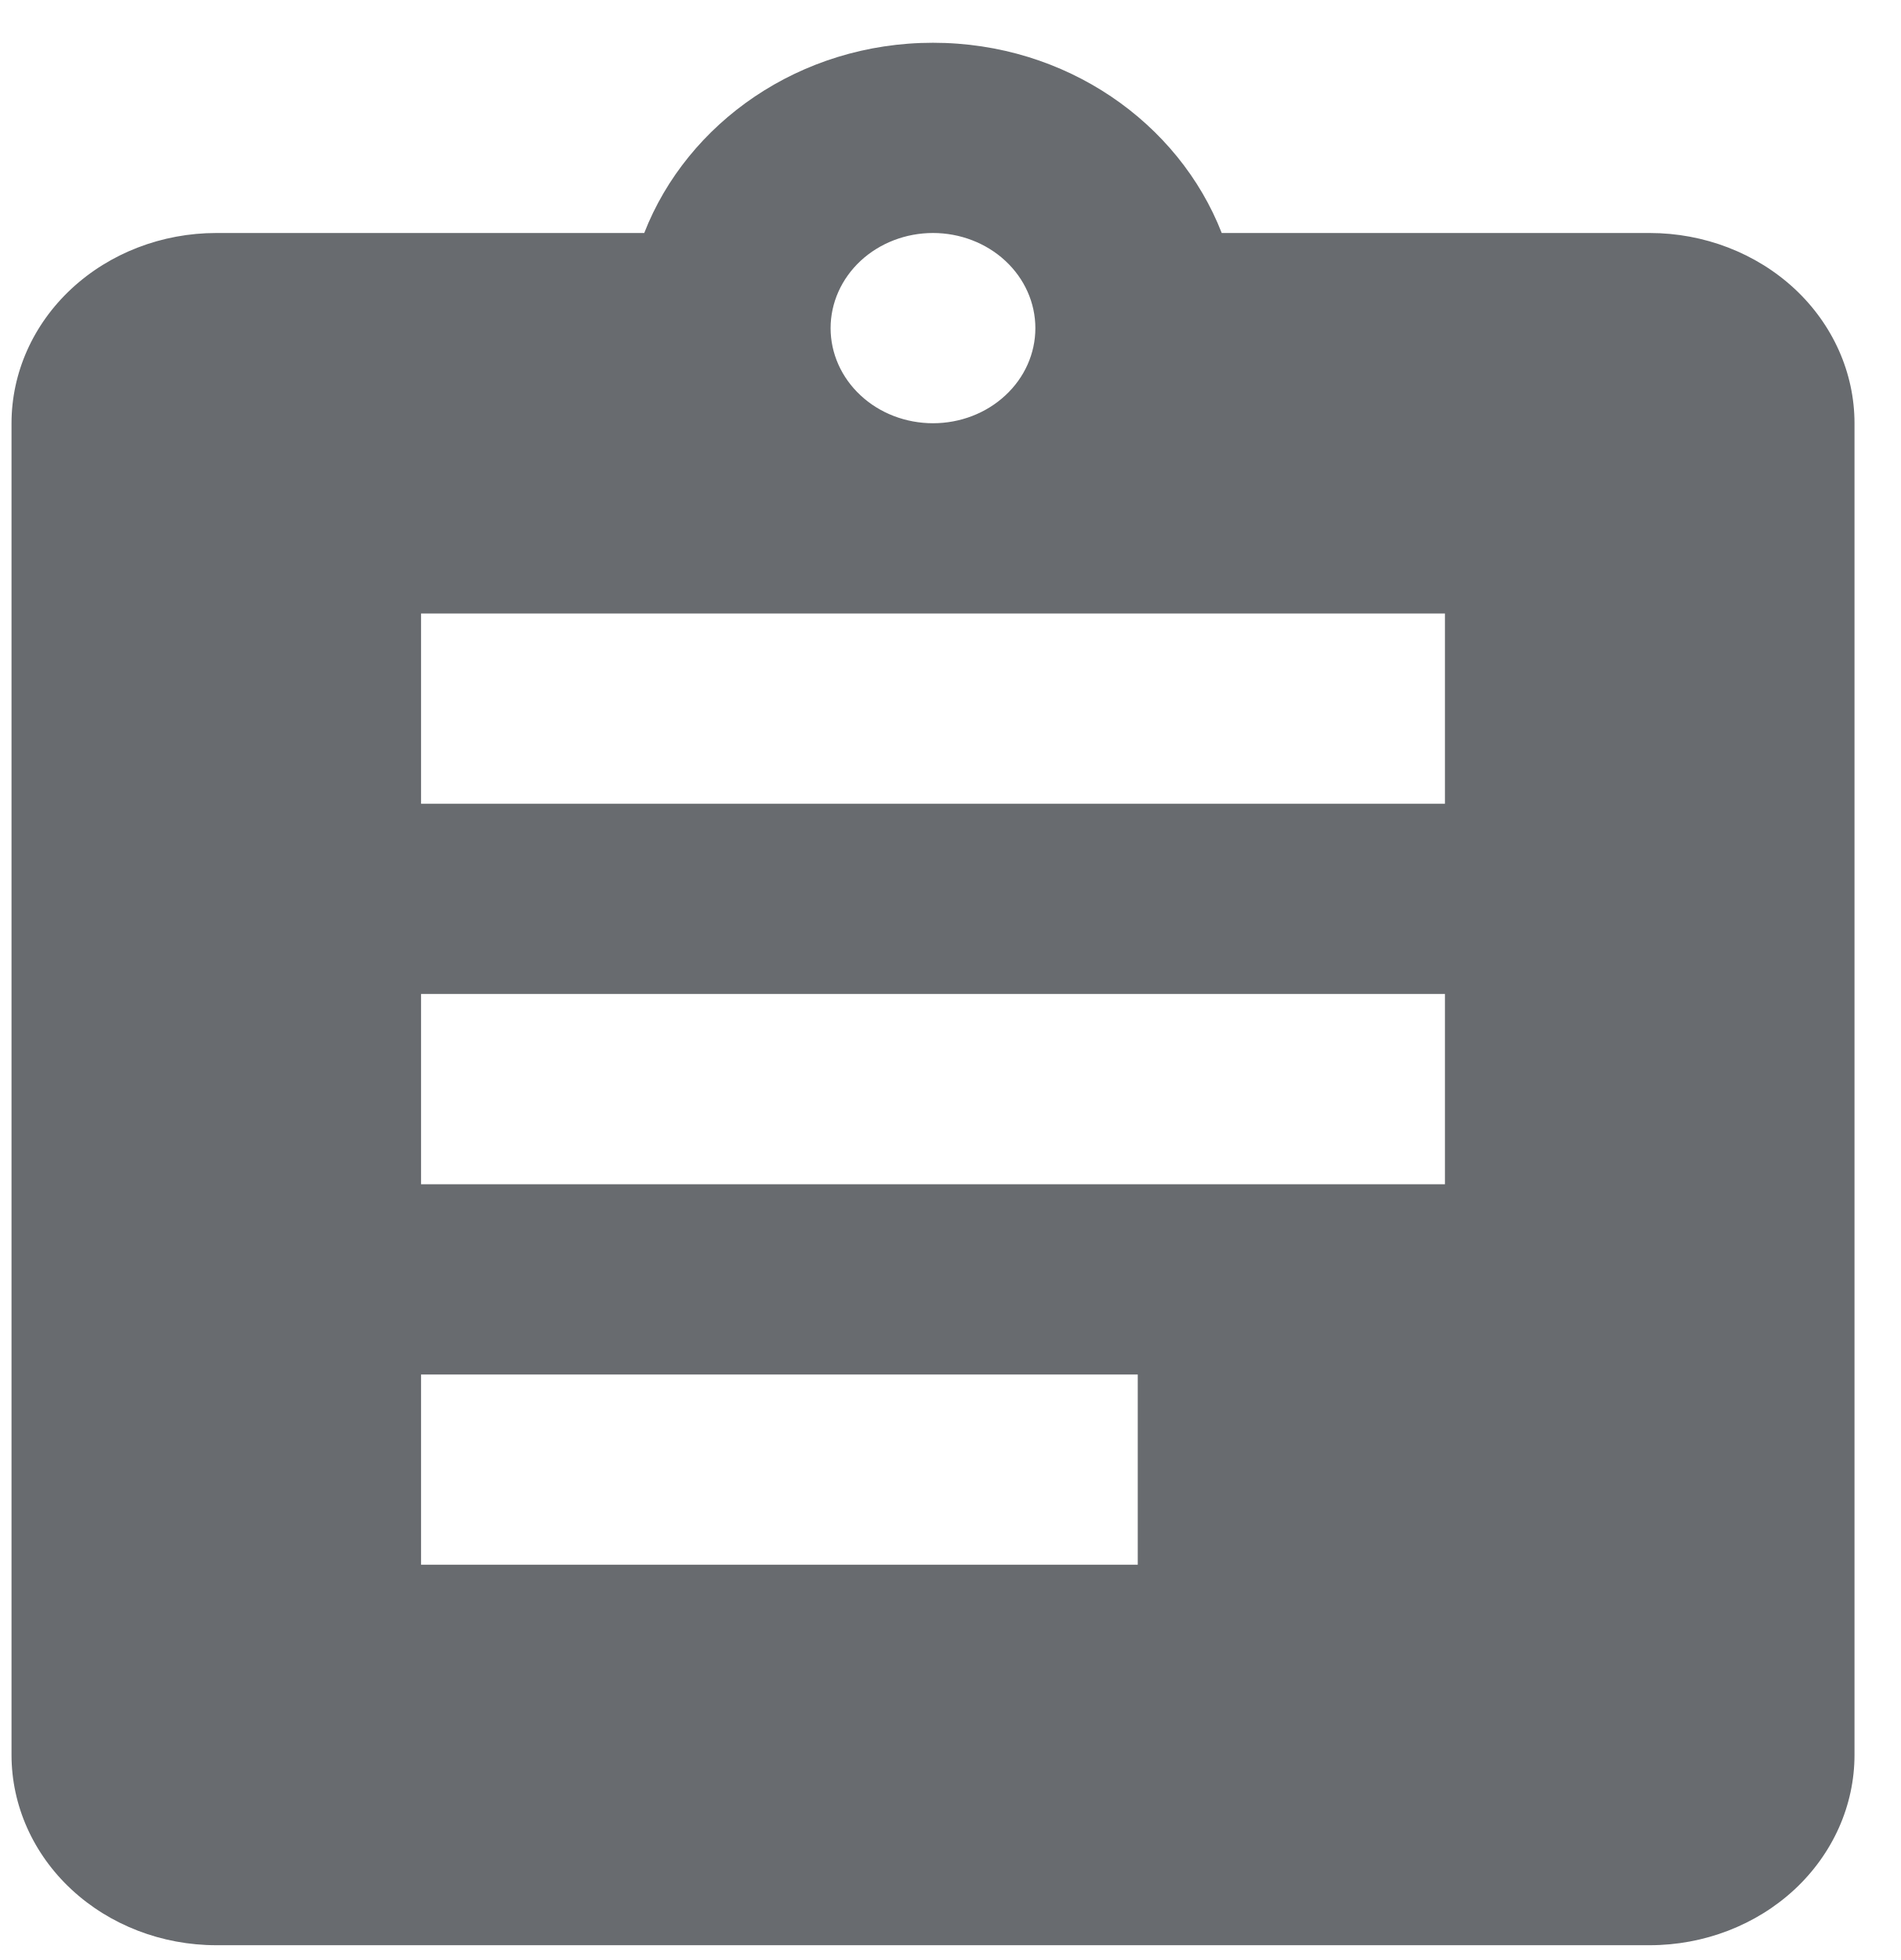
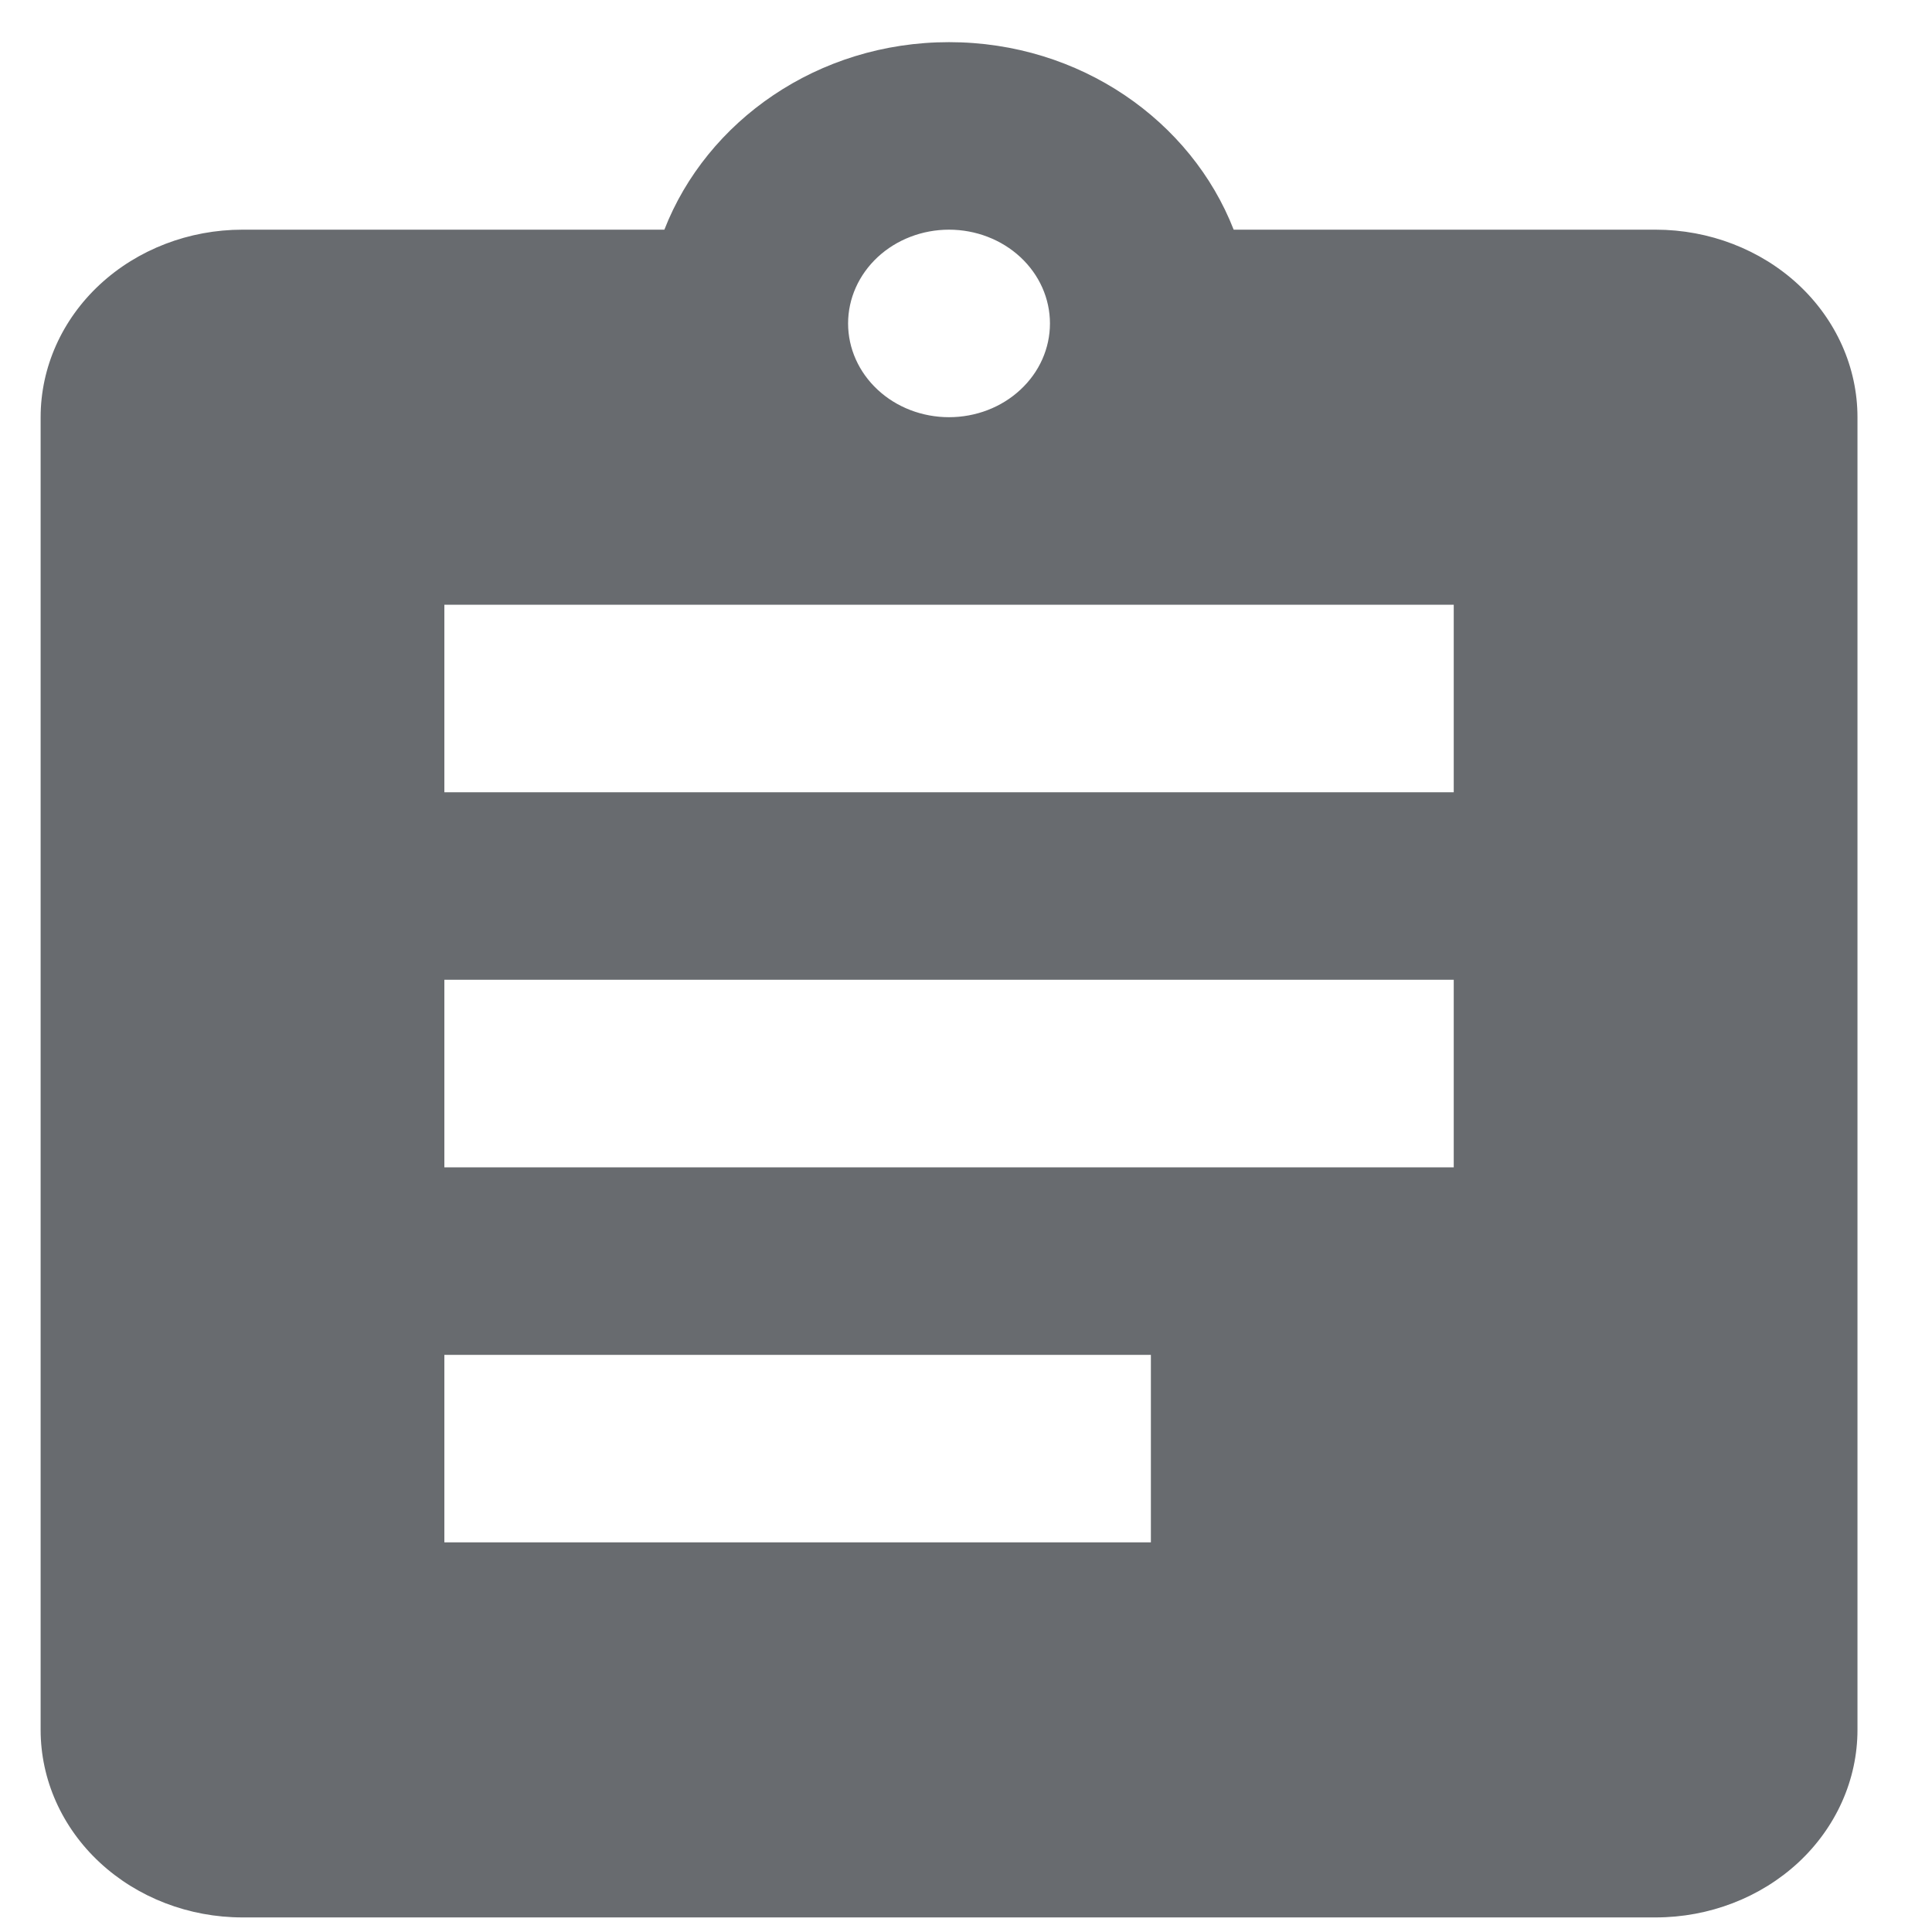
- <svg xmlns="http://www.w3.org/2000/svg" width="32" height="33" viewBox="0 0 32 33" fill="none">
+ <svg xmlns="http://www.w3.org/2000/svg" width="30" height="30" viewBox="0 0 32 33" fill="none">
  <path d="M24.331 13.533H7.09V10.329H24.331V13.533ZM24.331 19.939H7.09V16.735H24.331V19.939ZM19.158 26.345H7.09V23.142H19.158V26.345ZM15.71 3.923C16.167 3.923 16.606 4.092 16.929 4.392C17.253 4.693 17.434 5.1 17.434 5.525C17.434 5.95 17.253 6.357 16.929 6.657C16.606 6.958 16.167 7.126 15.71 7.126C15.253 7.126 14.814 6.958 14.491 6.657C14.168 6.357 13.986 5.95 13.986 5.525C13.986 5.1 14.168 4.693 14.491 4.392C14.814 4.092 15.253 3.923 15.71 3.923ZM27.779 3.923H20.572C19.848 2.066 17.951 0.72 15.71 0.72C13.469 0.72 11.572 2.066 10.848 3.923H3.642C2.727 3.923 1.85 4.261 1.204 4.861C0.557 5.462 0.194 6.277 0.194 7.126V29.548C0.194 30.397 0.557 31.212 1.204 31.813C1.85 32.413 2.727 32.751 3.642 32.751H27.779C28.693 32.751 29.57 32.413 30.217 31.813C30.863 31.212 31.227 30.397 31.227 29.548V7.126C31.227 6.277 30.863 5.462 30.217 4.861C29.57 4.261 28.693 3.923 27.779 3.923Z" fill="#686B6F" />
</svg>
